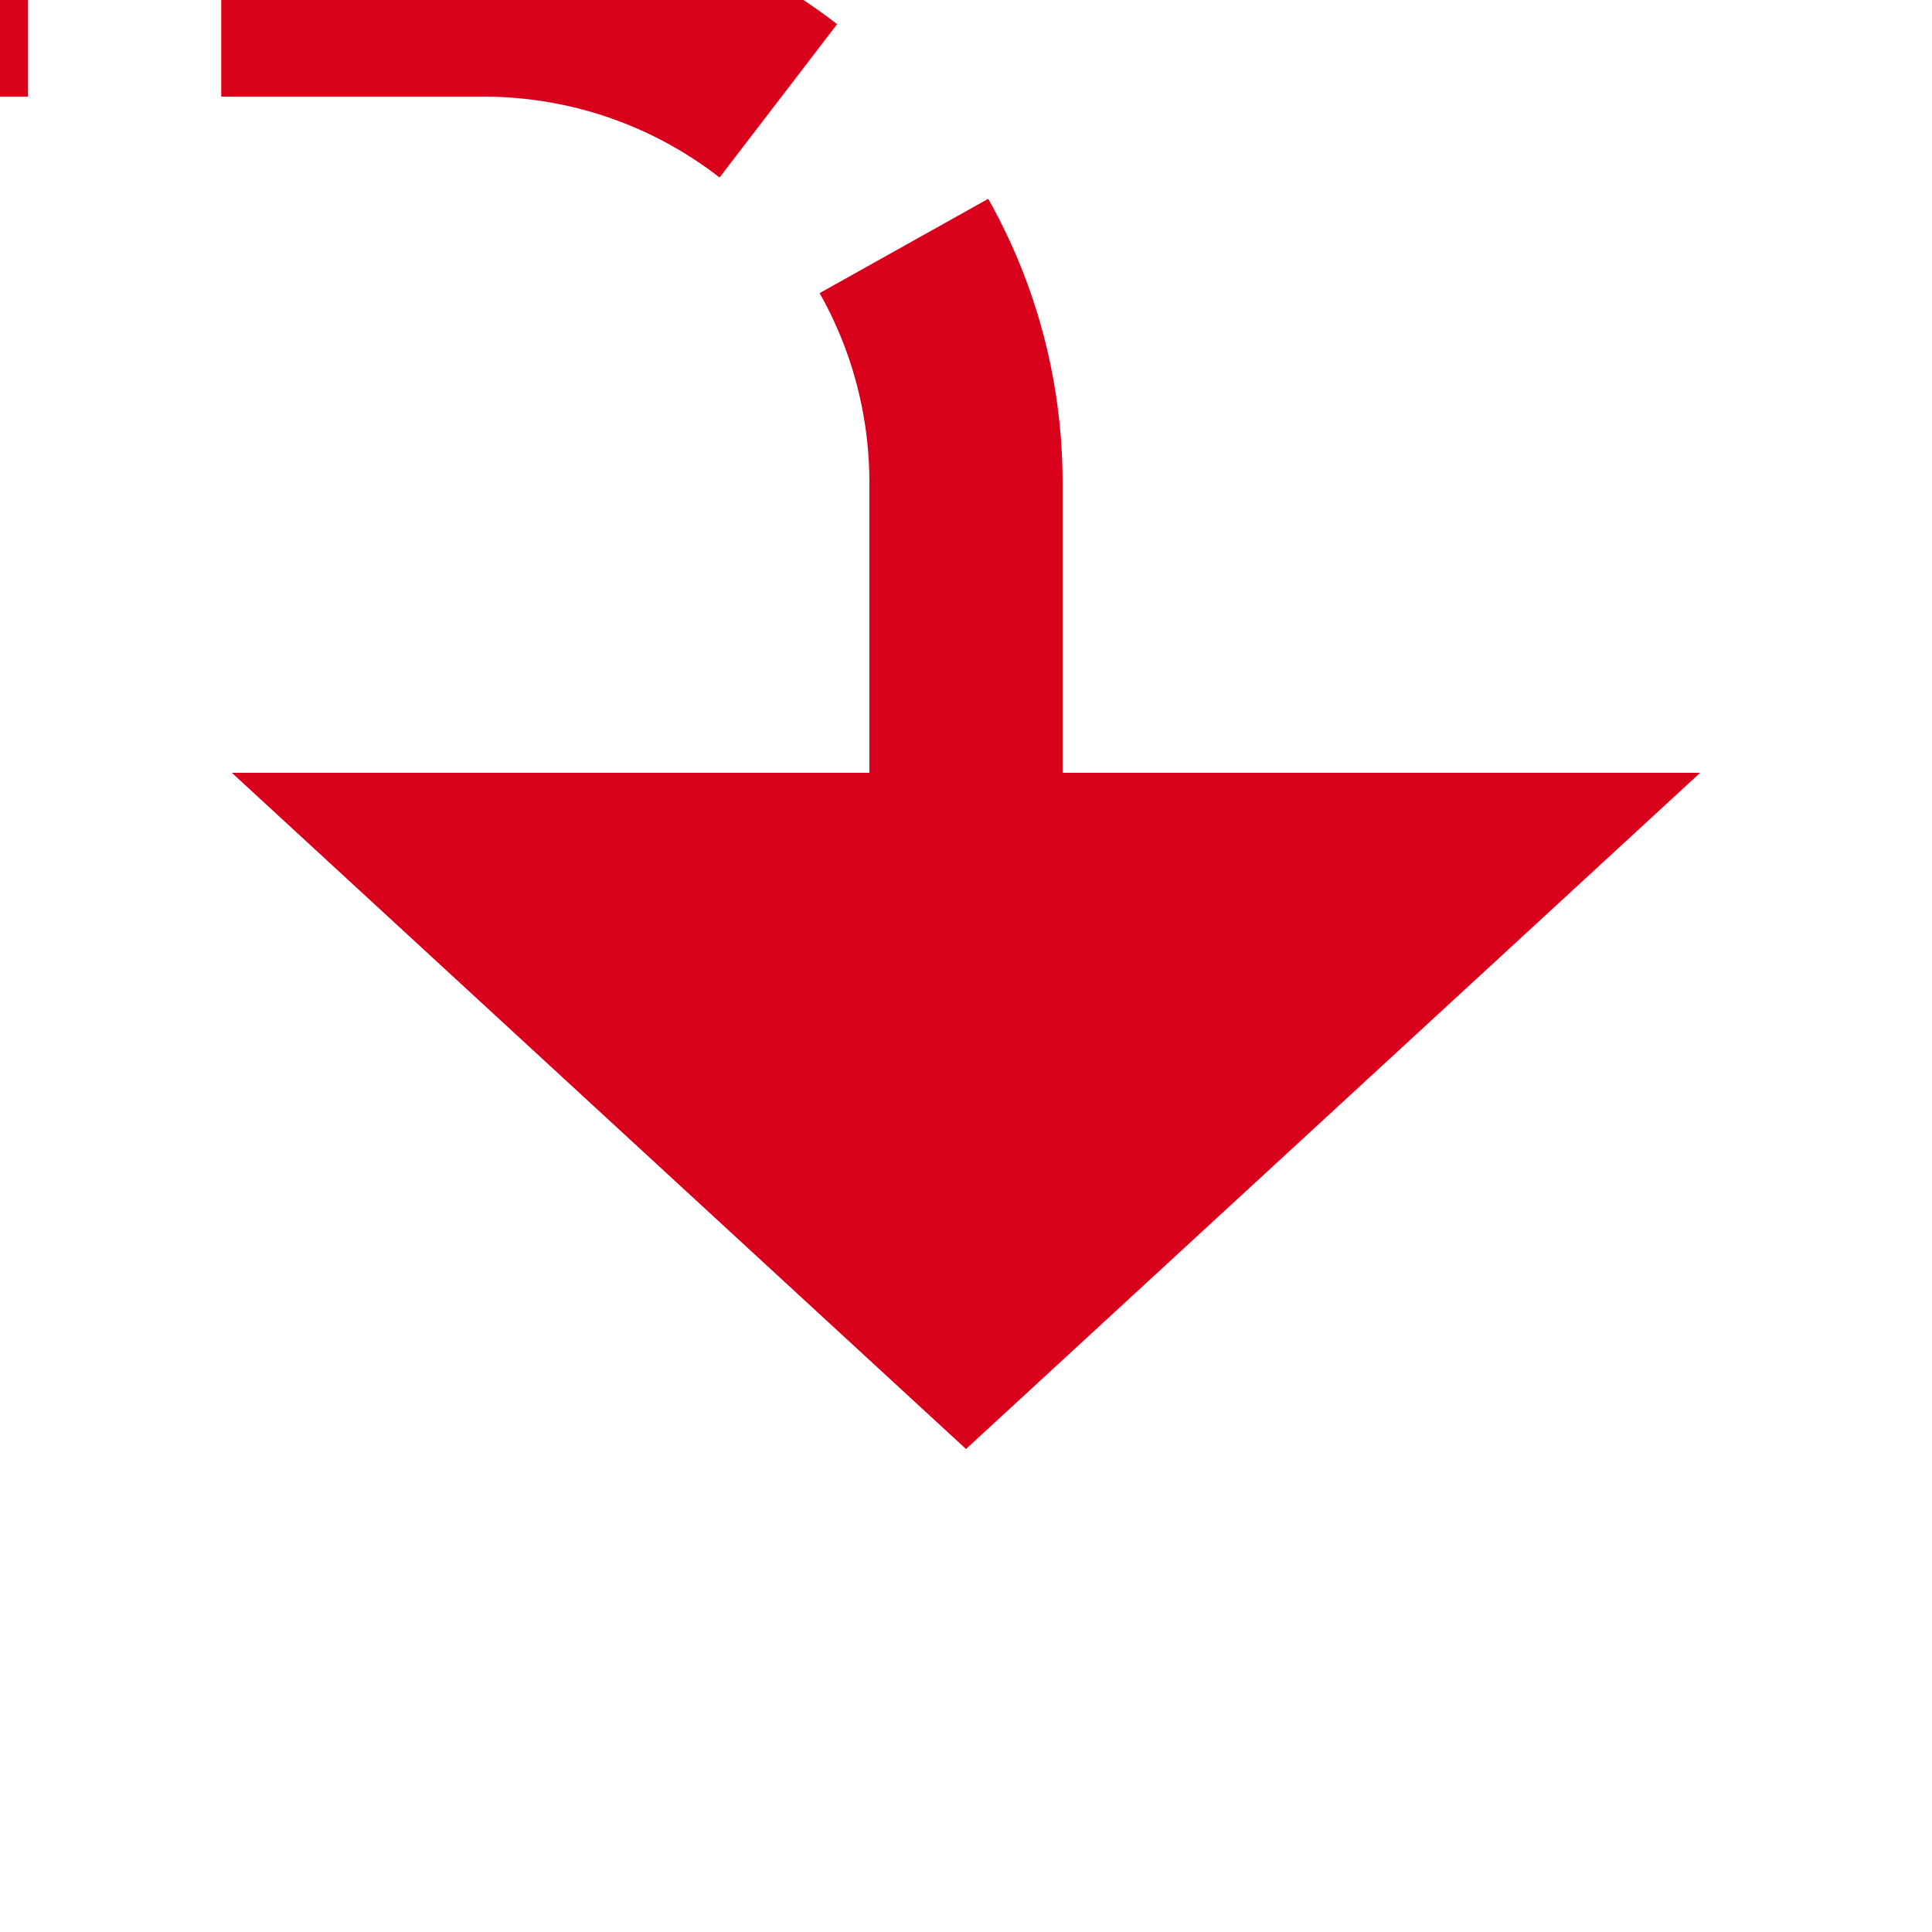
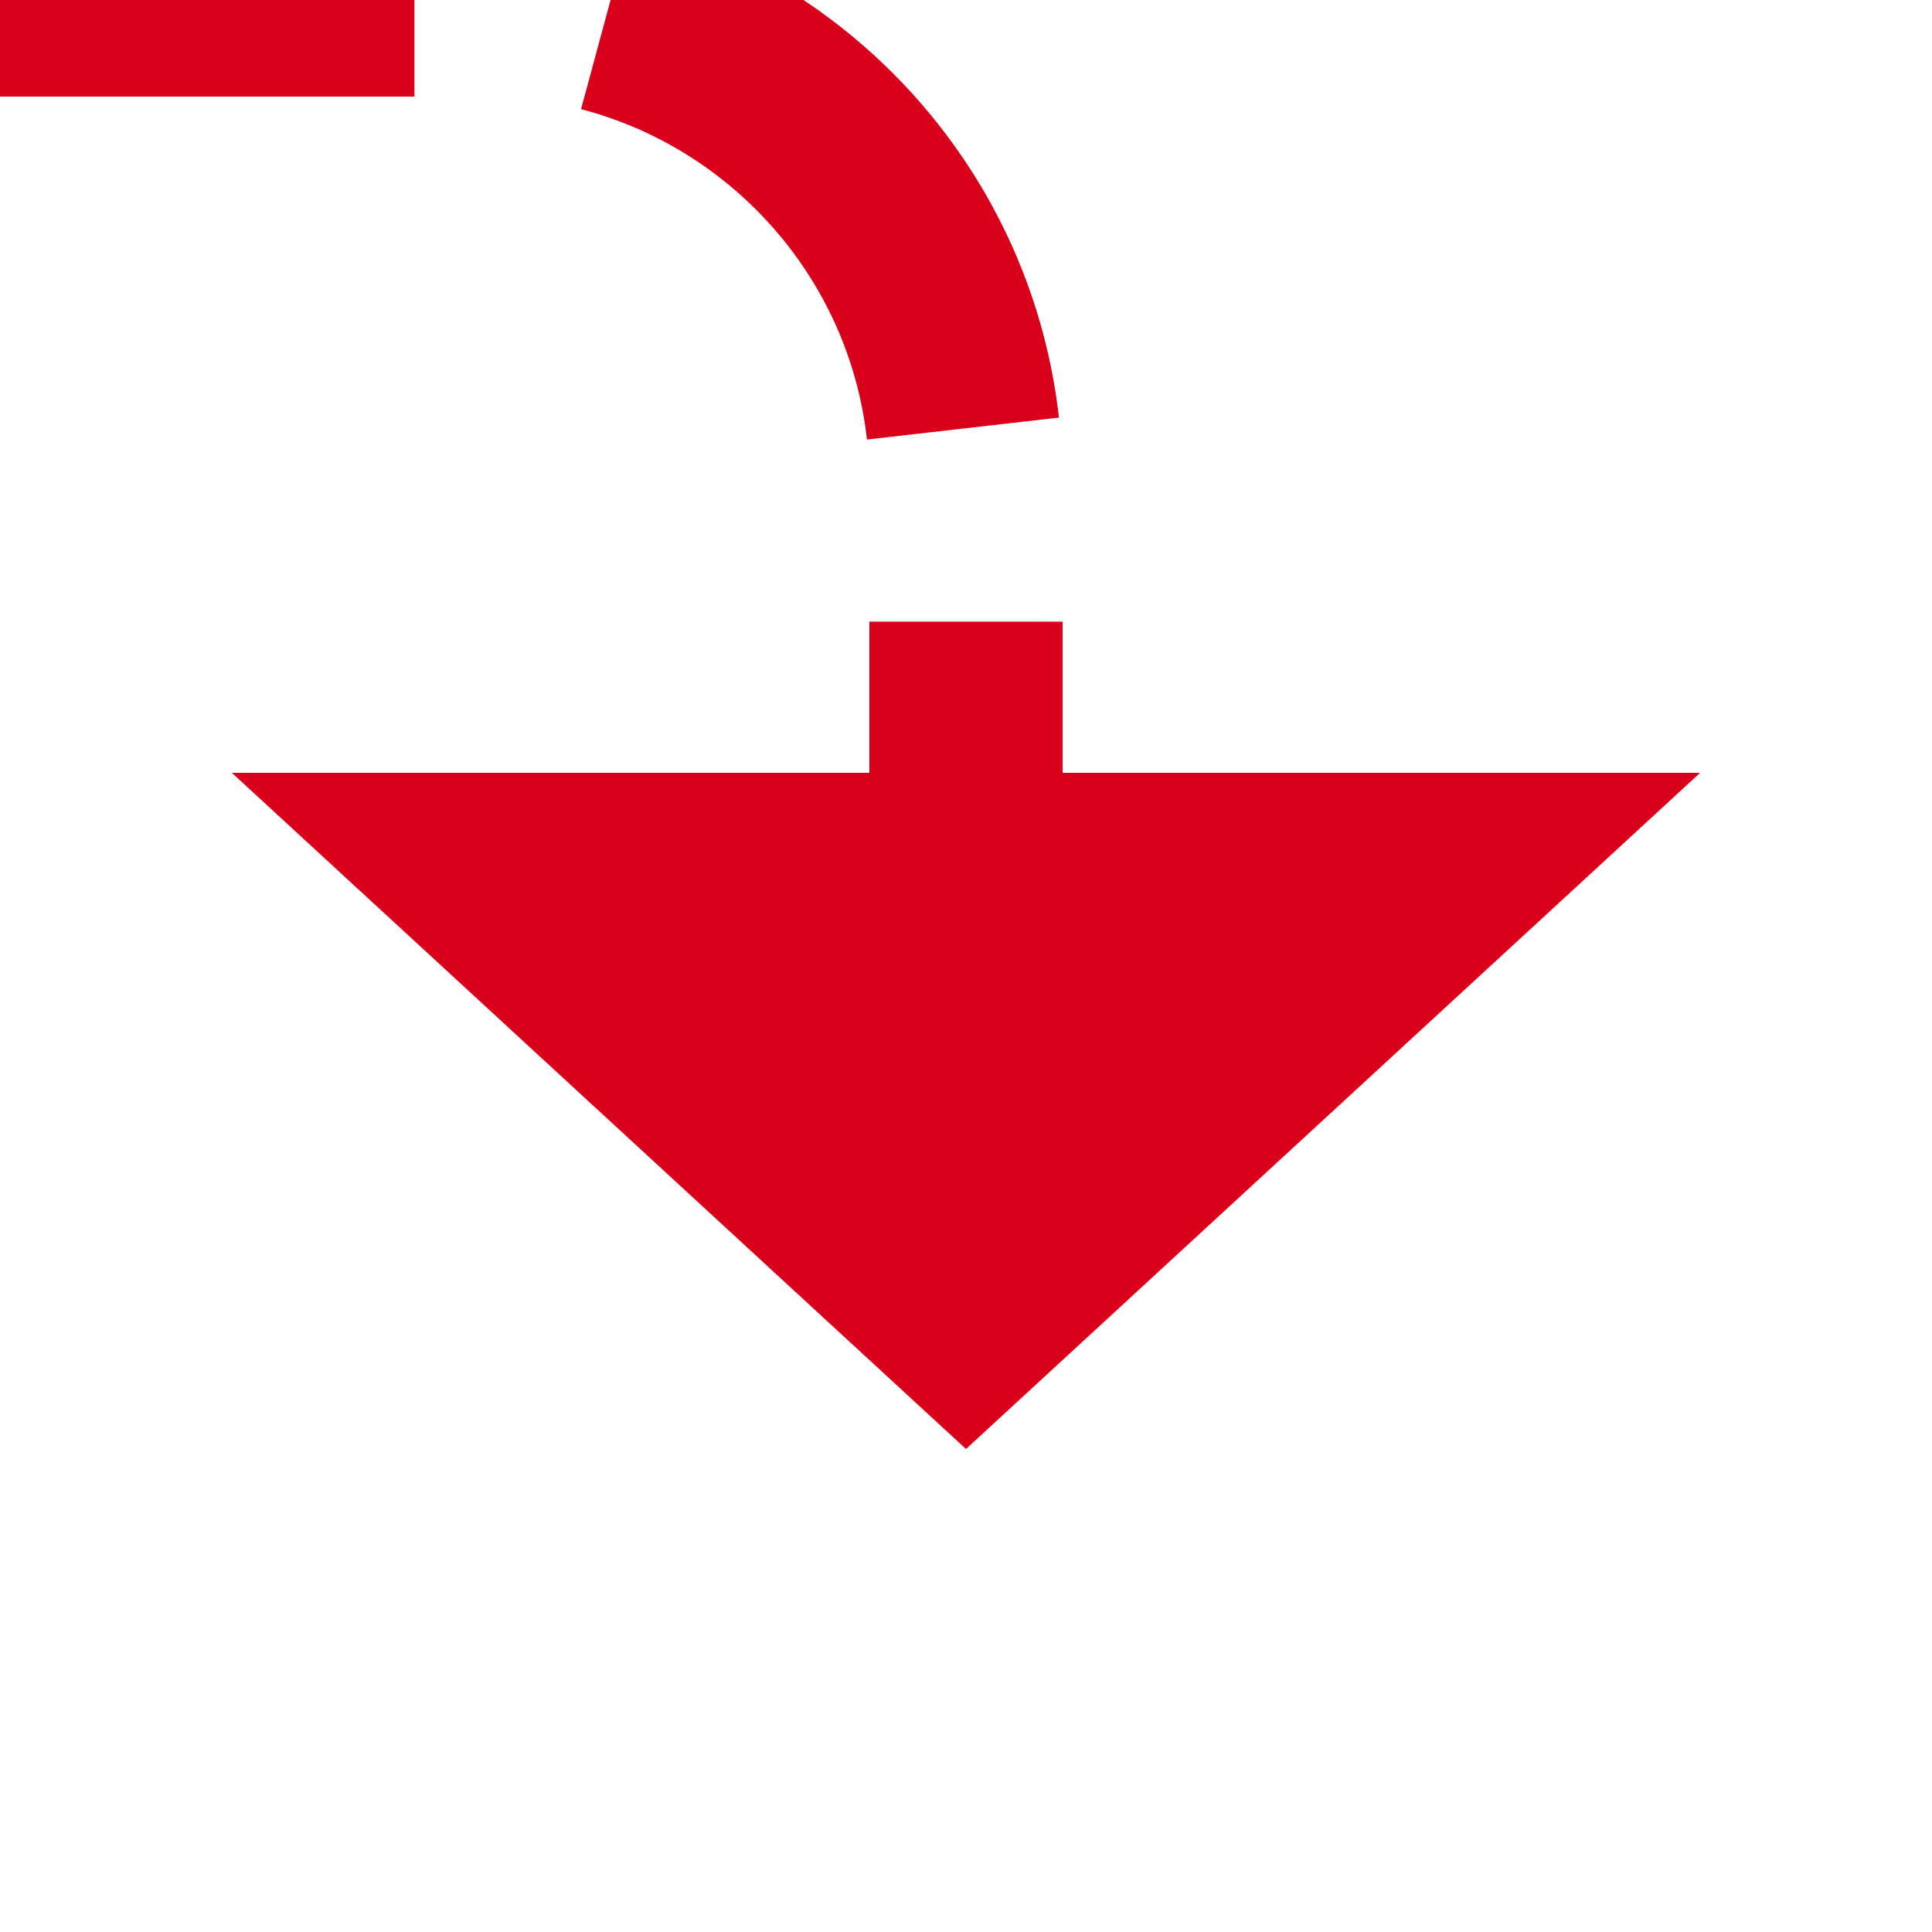
- <svg xmlns="http://www.w3.org/2000/svg" version="1.1" width="20px" height="20px" preserveAspectRatio="xMinYMid meet" viewBox="659 91 20 18">
-   <path d="M 345 458  L 483 458  A 5 5 0 0 0 488 453 L 488 95  A 5 5 0 0 1 493 90 L 664 90  A 5 5 0 0 1 669 95 L 669 99  " stroke-width="2" stroke-dasharray="6,2" stroke="rgba(217, 0, 27, 1)" fill="none" class="stroke" />
-   <path d="M 661.4 98  L 669 105  L 676.6 98  L 661.4 98  Z " fill-rule="nonzero" fill="rgba(217, 0, 27, 1)" stroke="none" class="fill" />
+ <svg xmlns="http://www.w3.org/2000/svg" version="1.1" width="20px" height="20px" preserveAspectRatio="xMinYMid meet" viewBox="687 91 20 18">
+   <path d="M 345 458  L 615 458  A 5 5 0 0 0 620 453 L 620 95  A 5 5 0 0 1 625 90 L 692 90  A 5 5 0 0 1 697 95 L 697 99  " stroke-width="2" stroke-dasharray="6,2" stroke="rgba(217, 0, 27, 1)" fill="none" class="stroke" />
+   <path d="M 689.4 98  L 697 105  L 704.6 98  L 689.4 98  Z " fill-rule="nonzero" fill="rgba(217, 0, 27, 1)" stroke="none" class="fill" />
</svg>
